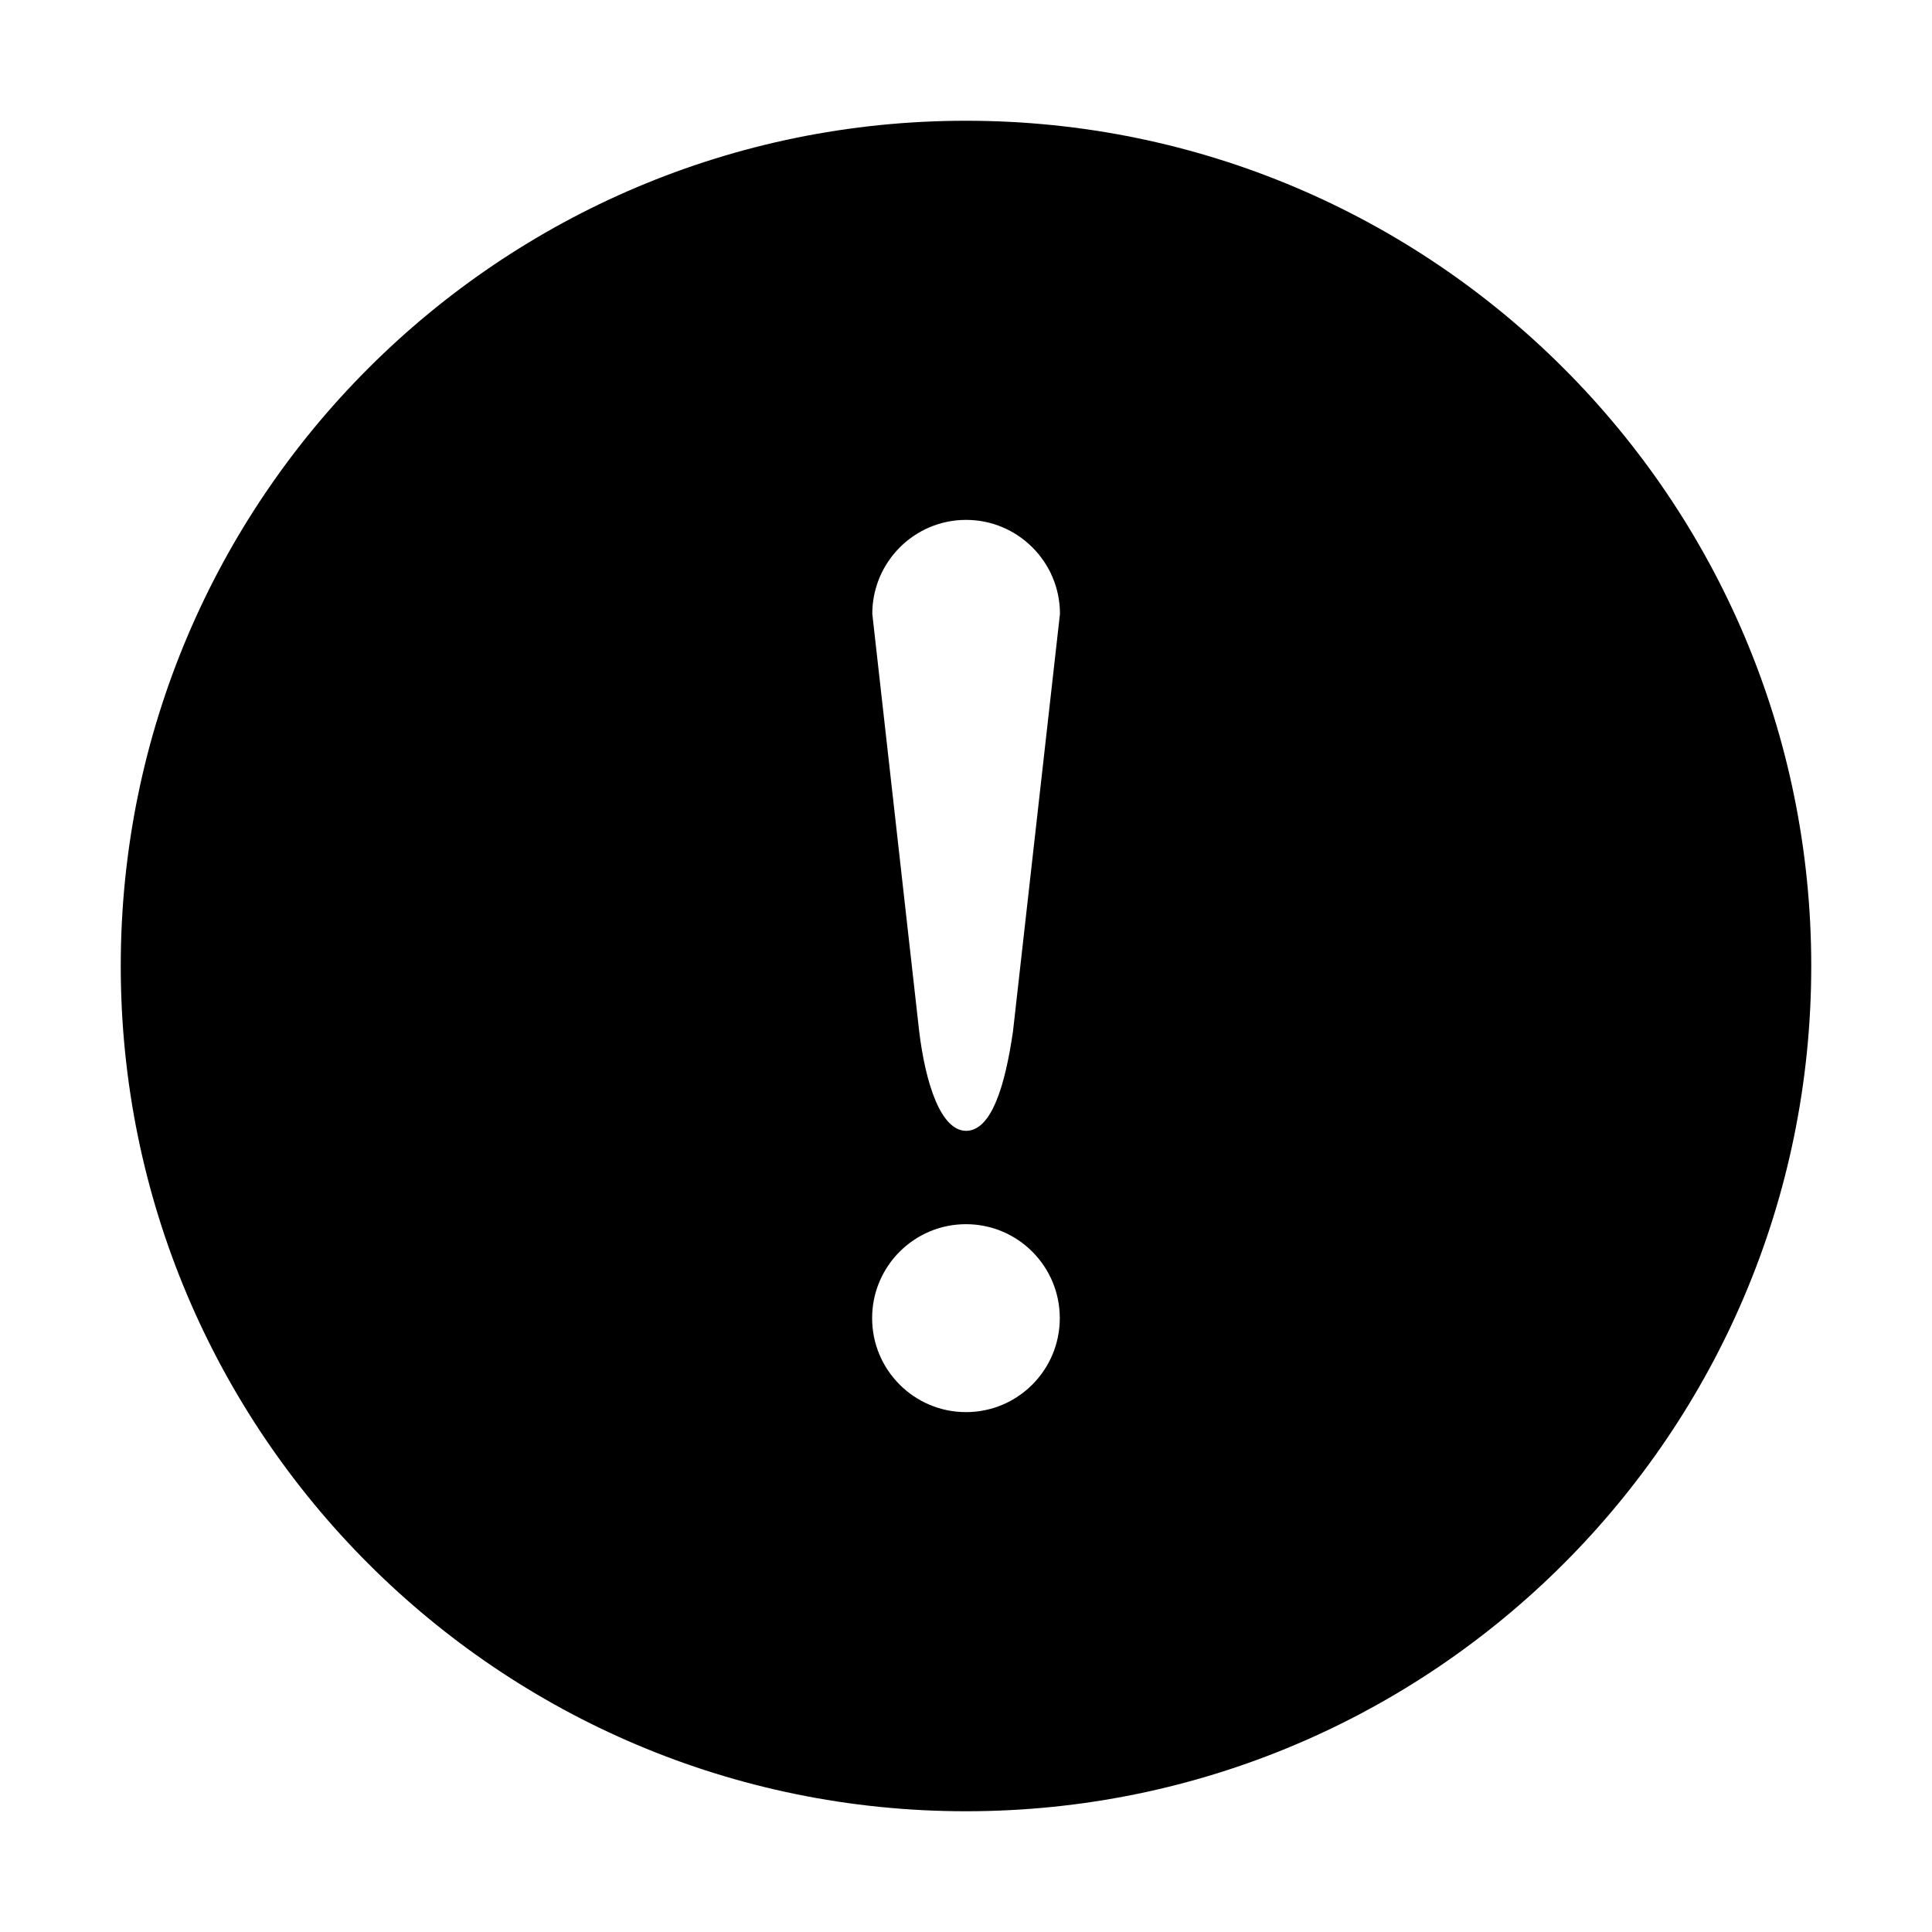
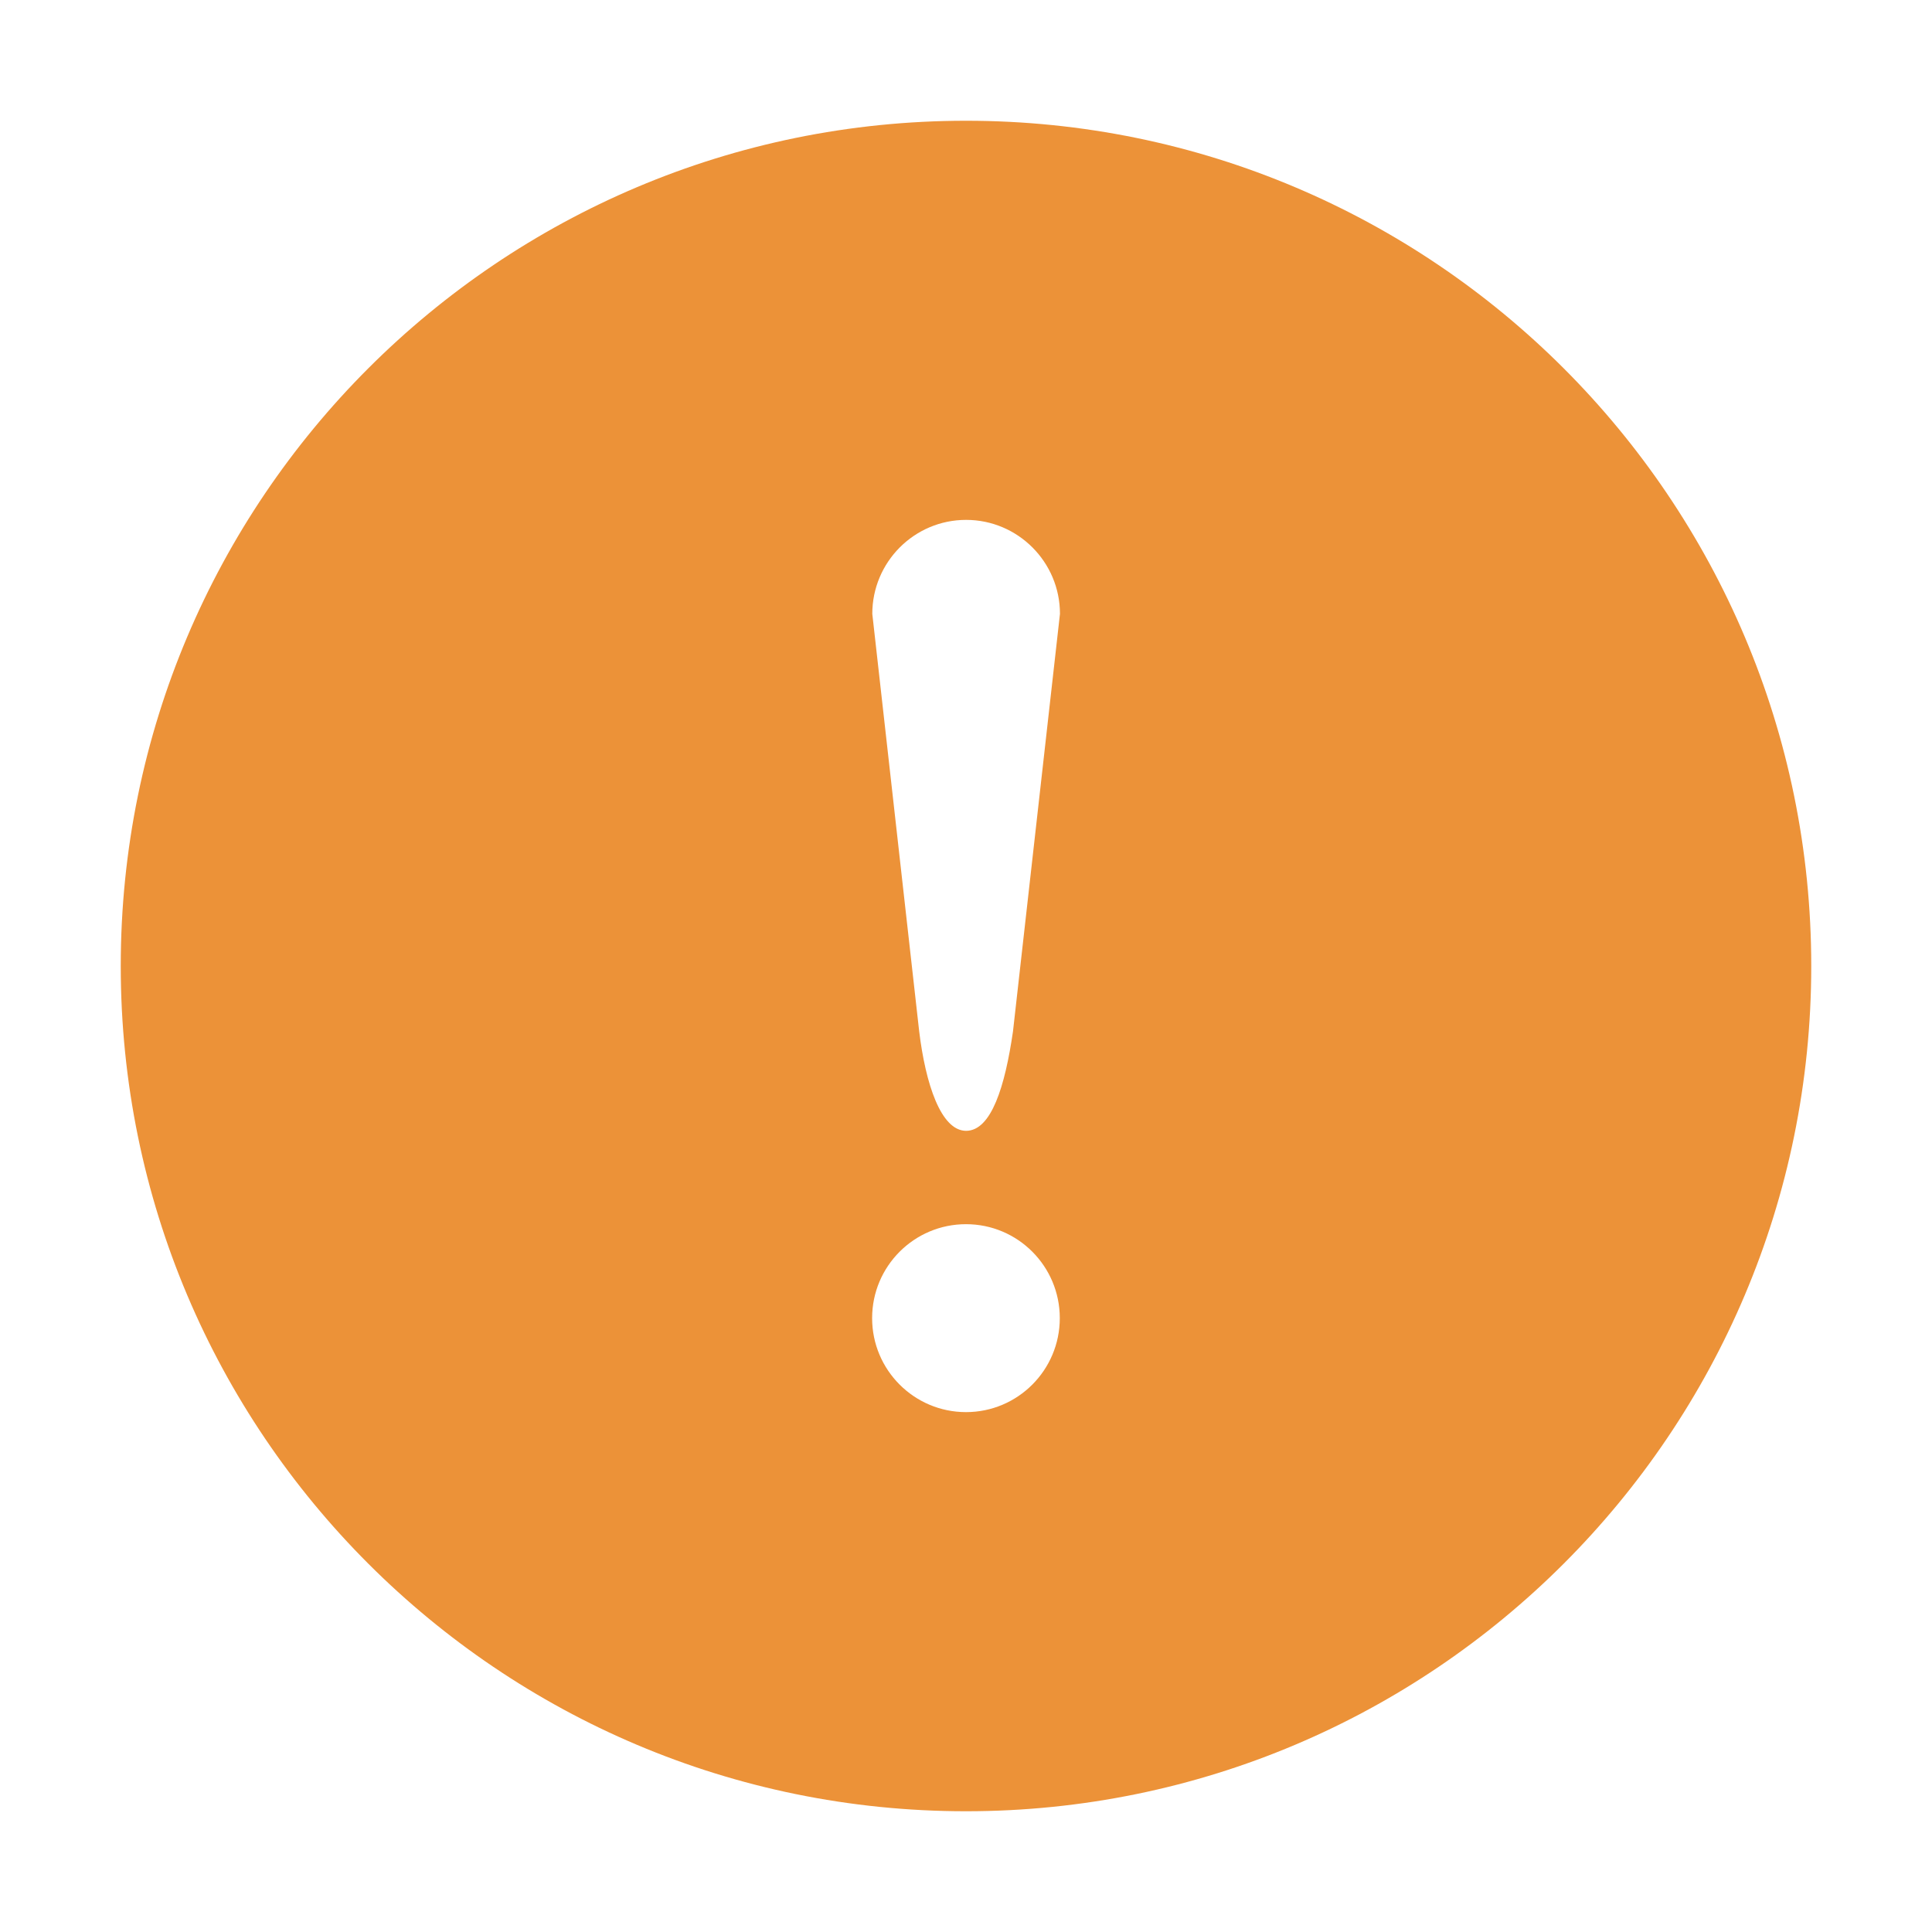
<svg xmlns="http://www.w3.org/2000/svg" width="22" height="22" viewBox="0 0 22 22" fill="none">
-   <path d="M11 1.375C16.316 1.375 20.625 5.684 20.625 11C20.625 16.316 16.316 20.625 11 20.625C5.684 20.625 1.375 16.316 1.375 11C1.375 5.684 5.684 1.375 11 1.375ZM11 13.94C10.41 13.94 9.931 14.419 9.931 15.01C9.931 15.601 10.41 16.08 11 16.08C11.59 16.08 12.068 15.601 12.068 15.01C12.068 14.419 11.59 13.94 11 13.94ZM11.001 5.92C10.411 5.92 9.933 6.4 9.933 6.99L10.467 11.745C10.539 12.337 10.713 12.876 11.001 12.877C11.289 12.876 11.444 12.371 11.535 11.745L12.07 6.99C12.07 6.4 11.591 5.92 11.001 5.92Z" fill="currentColor" />
+   <path d="M11 1.375C16.316 1.375 20.625 5.684 20.625 11C20.625 16.316 16.316 20.625 11 20.625C5.684 20.625 1.375 16.316 1.375 11C1.375 5.684 5.684 1.375 11 1.375ZM11 13.94C10.41 13.94 9.931 14.419 9.931 15.01C9.931 15.601 10.41 16.08 11 16.08C11.59 16.08 12.068 15.601 12.068 15.01C12.068 14.419 11.59 13.94 11 13.94ZM11.001 5.92C10.411 5.92 9.933 6.4 9.933 6.99L10.467 11.745C10.539 12.337 10.713 12.876 11.001 12.877C11.289 12.876 11.444 12.371 11.535 11.745L12.07 6.99C12.07 6.4 11.591 5.92 11.001 5.92Z" fill="#EC9238" />
</svg>
